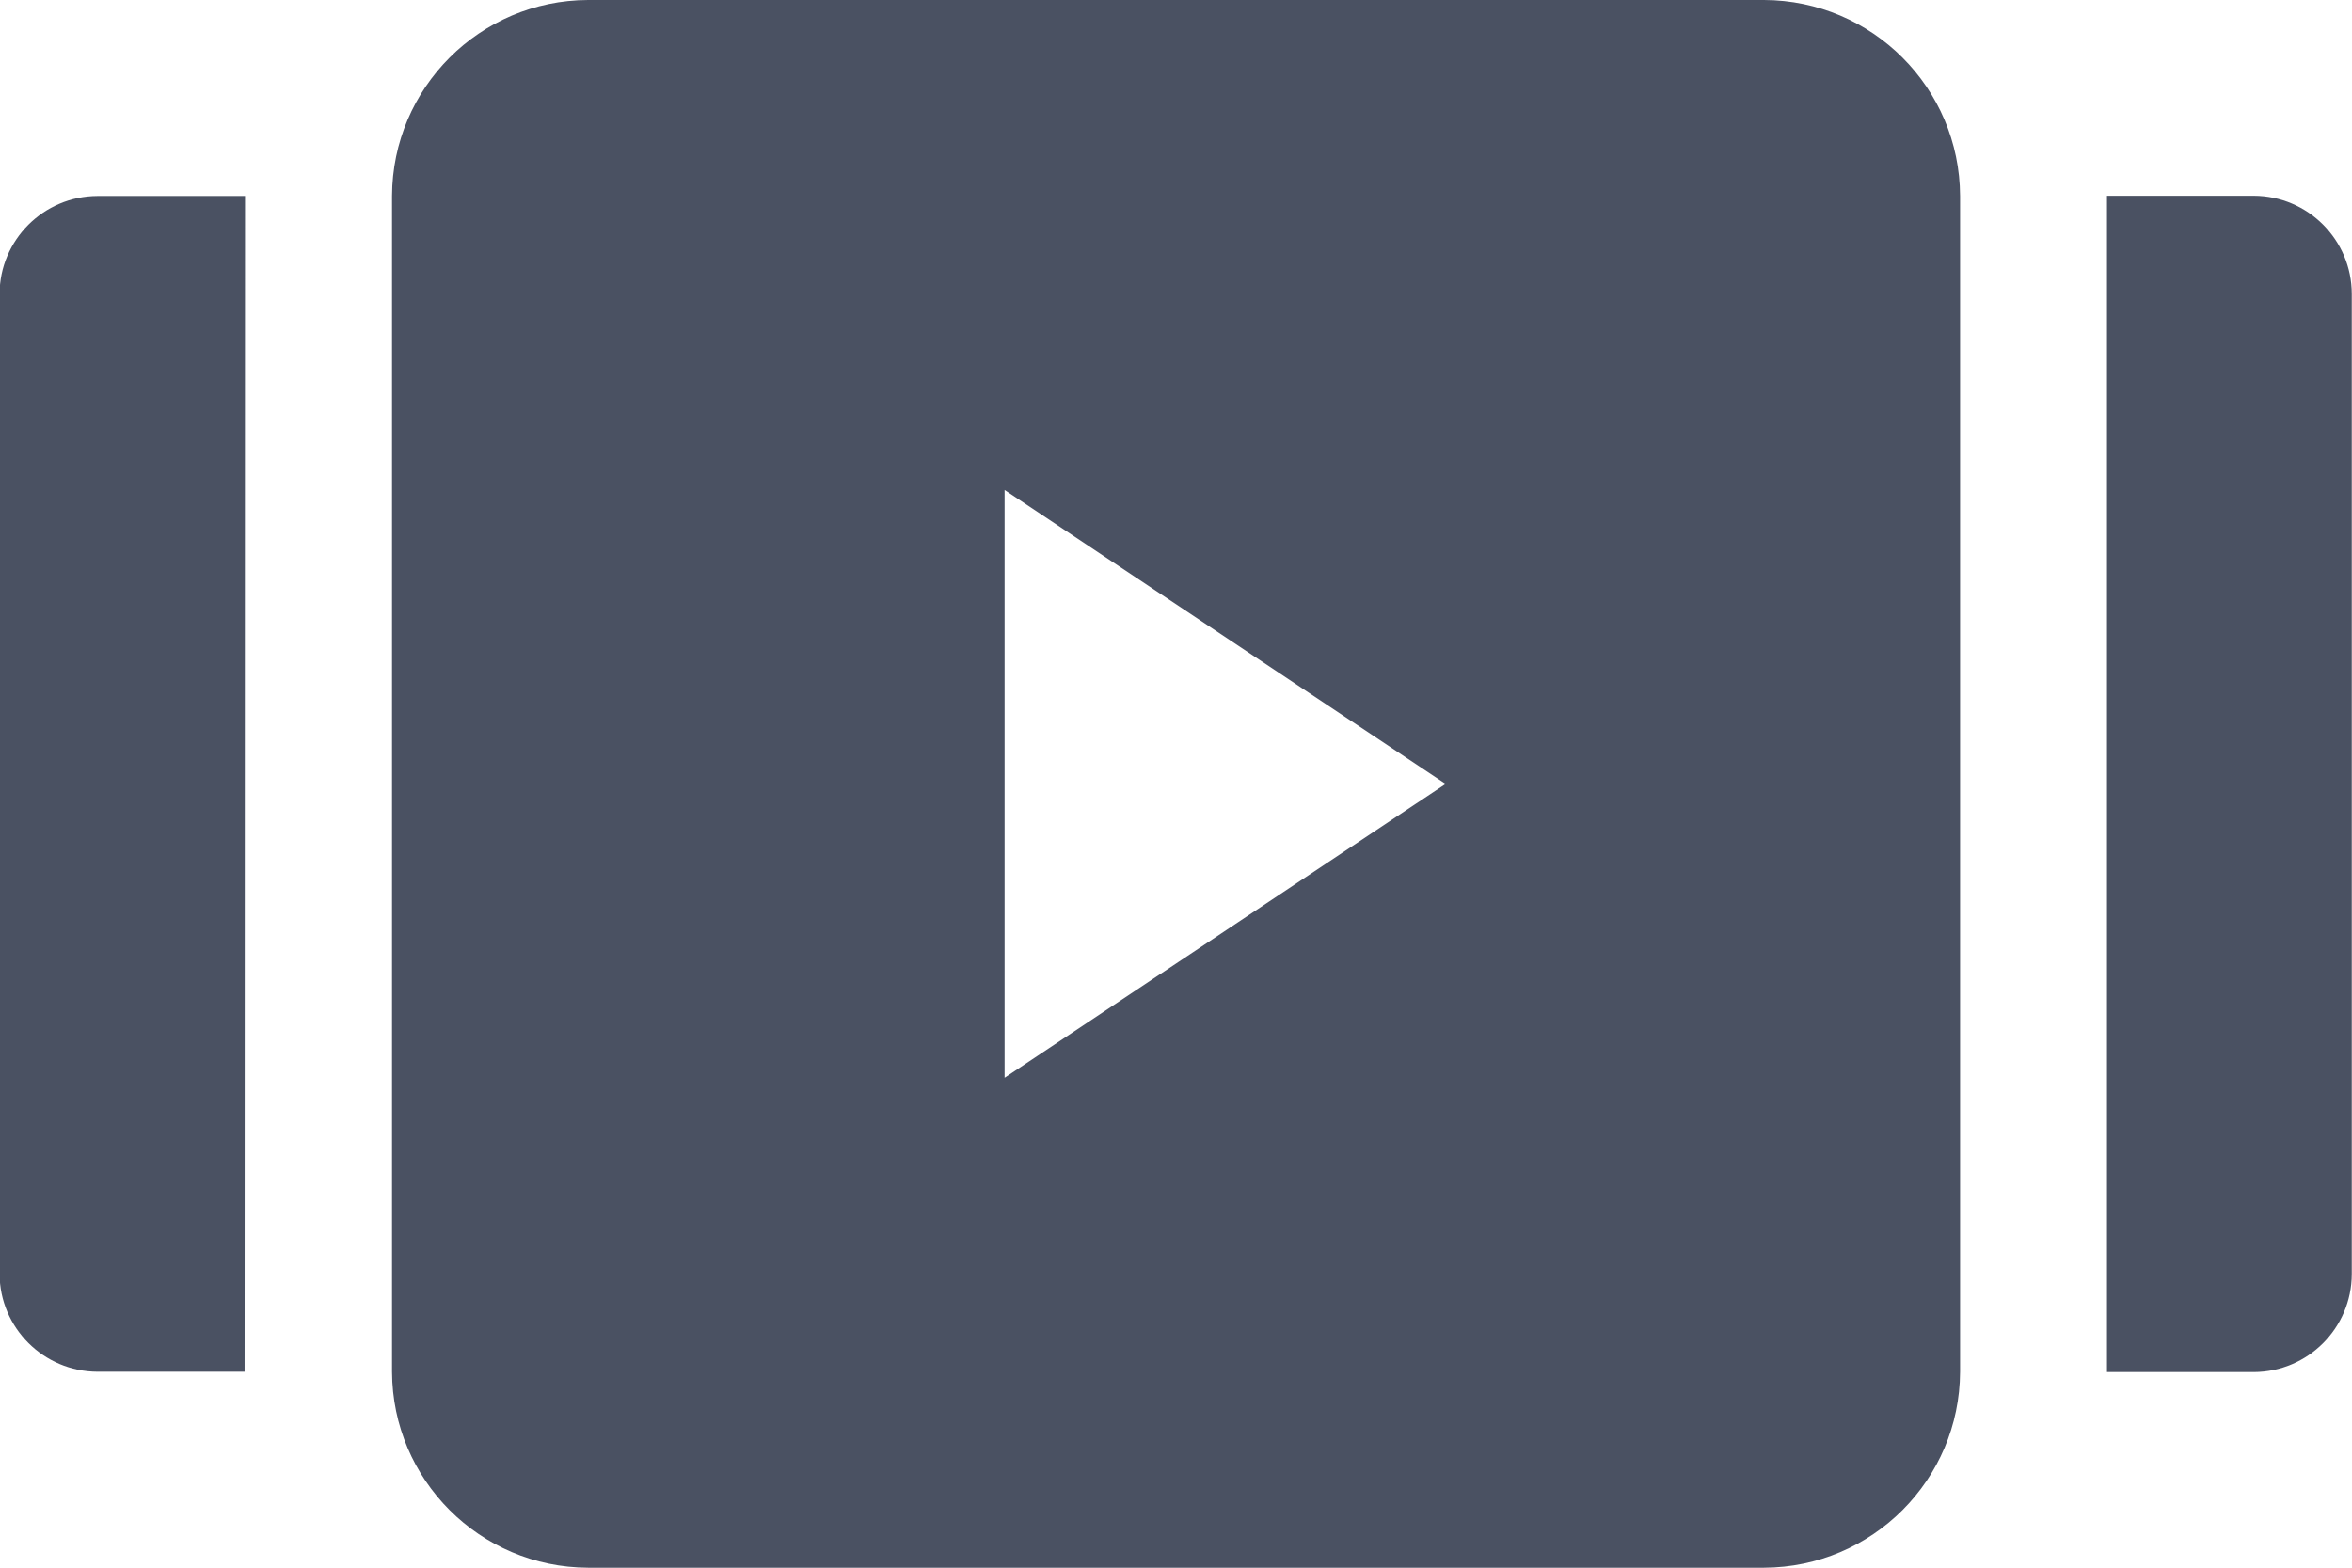
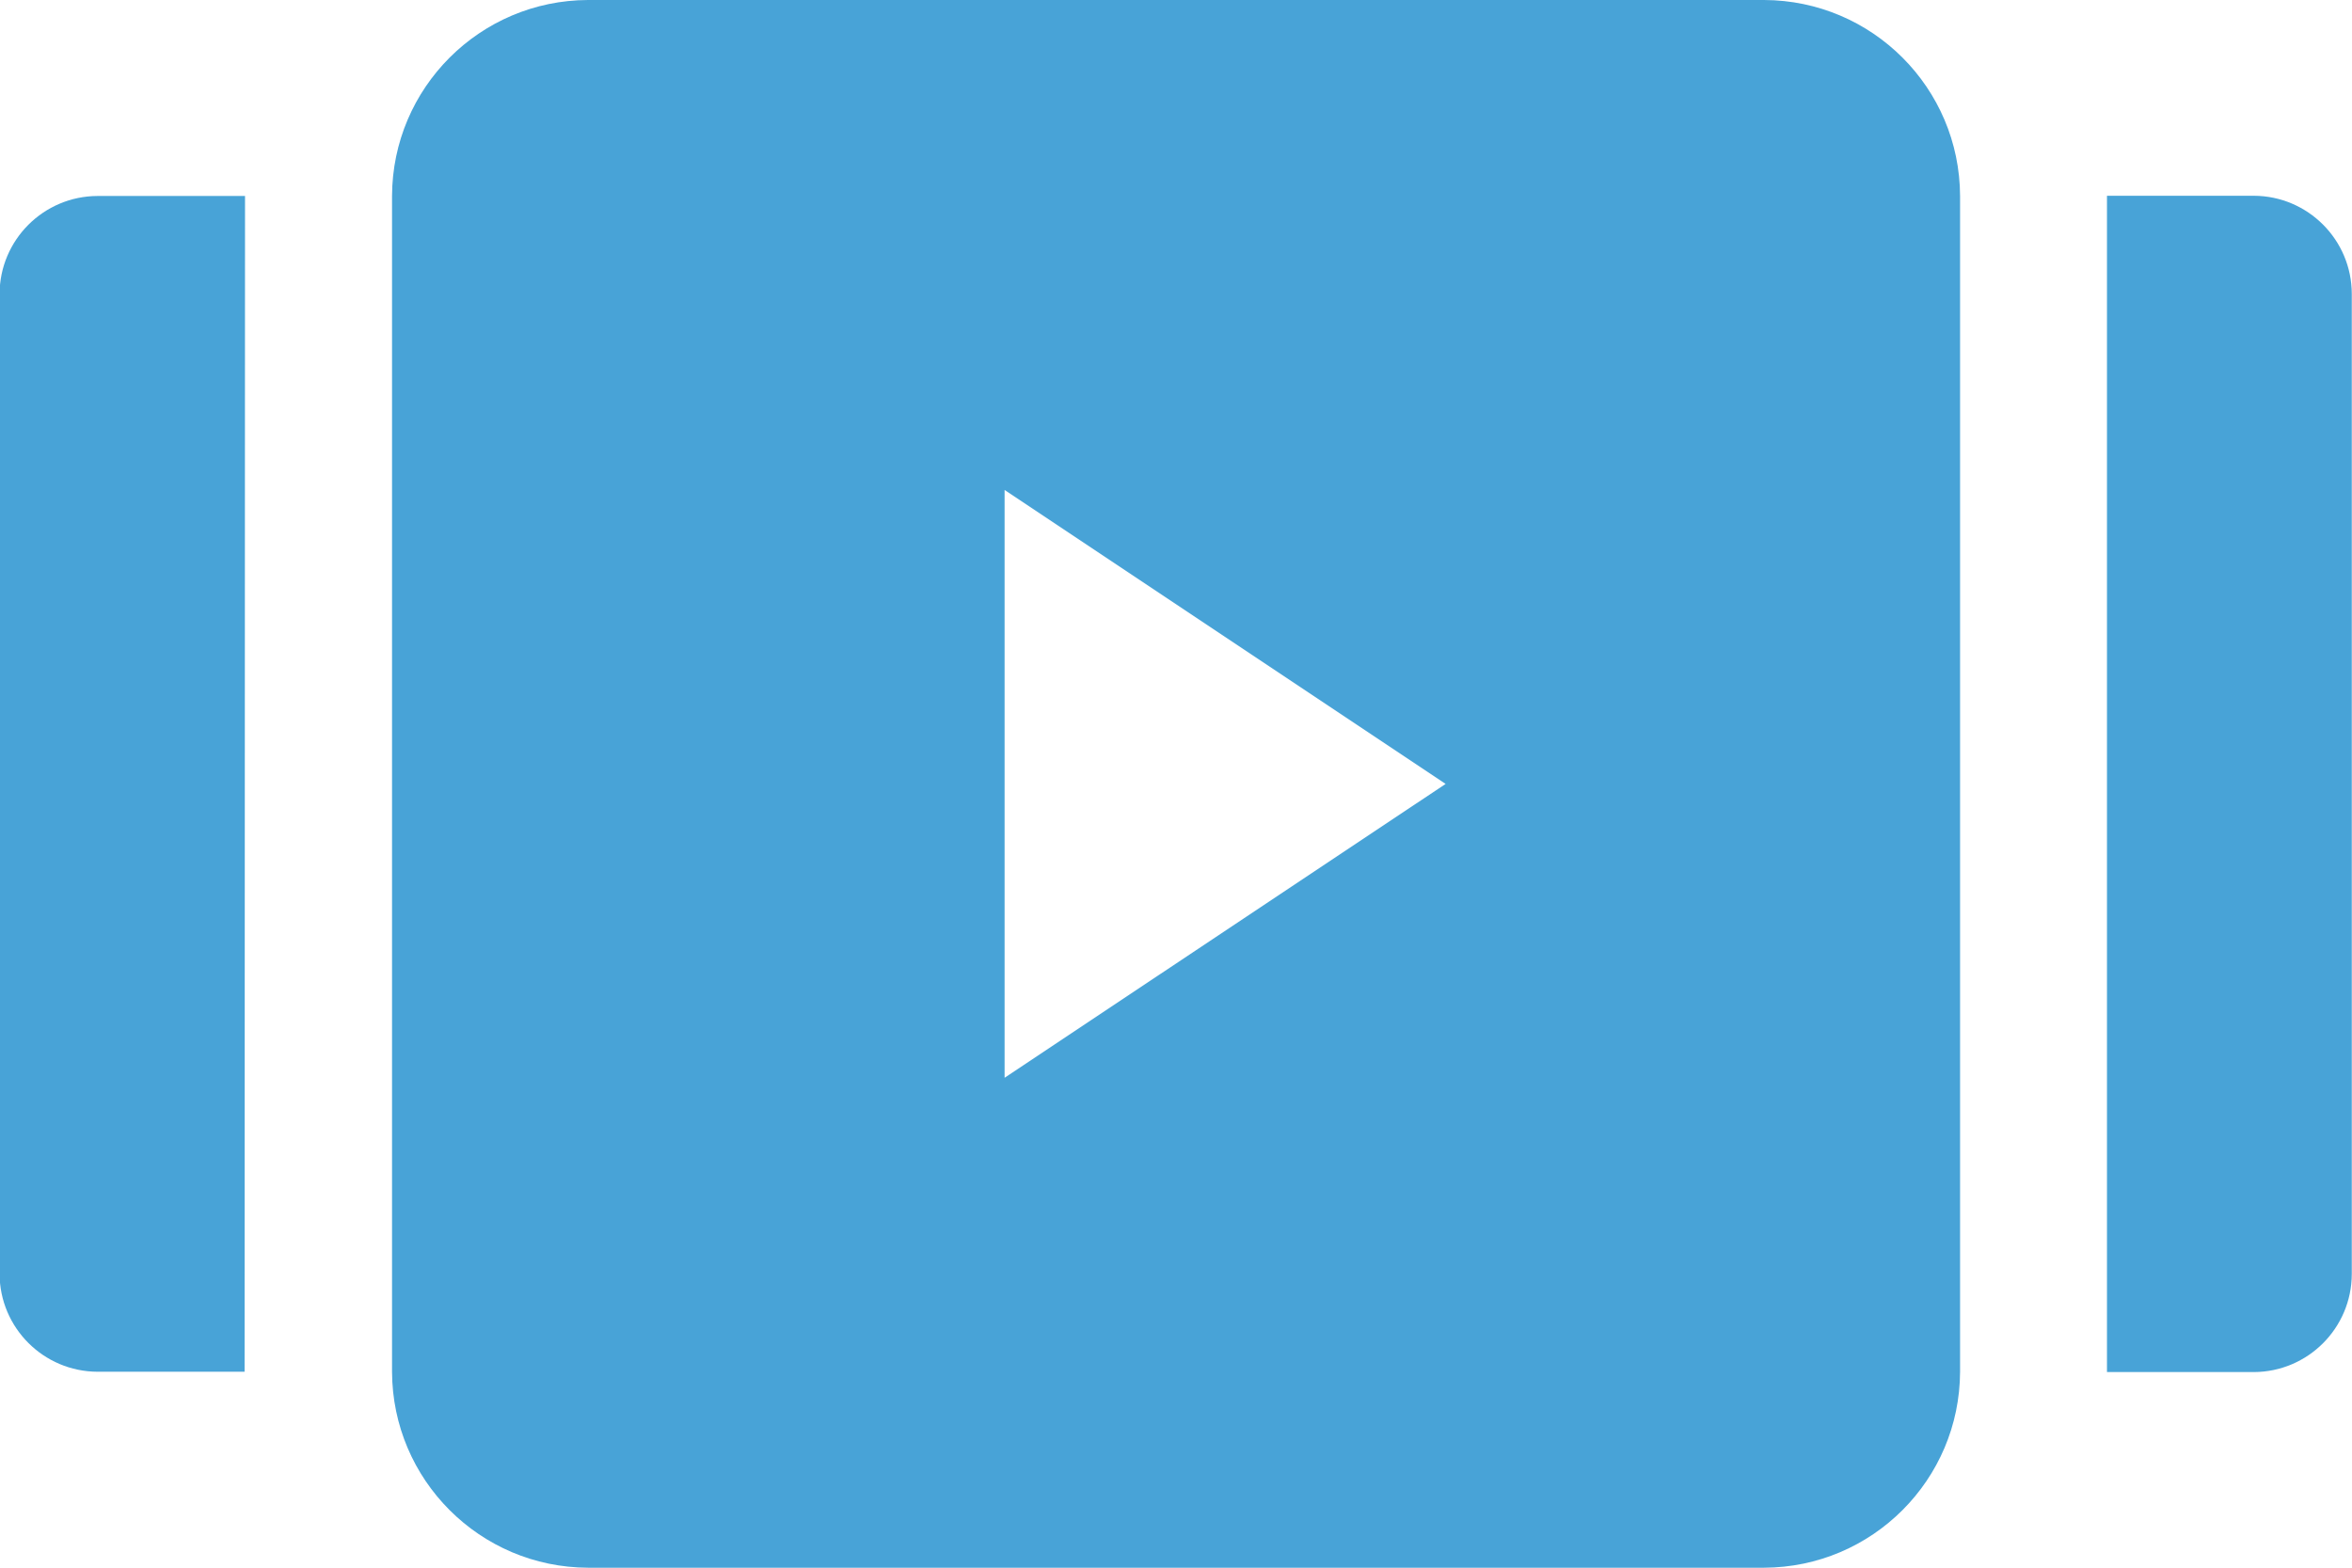
<svg xmlns="http://www.w3.org/2000/svg" width="21.79" height="14.526" viewBox="0 0 21.79 14.526">
  <g id="noun-video-1635751" transform="translate(-125.996 -130.66)">
-     <path id="Path_169518" data-name="Path 169518" d="M213.375,130.66H202.48a1.822,1.822,0,0,0-1.816,1.816v10.895a1.822,1.822,0,0,0,1.816,1.816h10.895a1.822,1.822,0,0,0,1.816-1.816V132.476A1.822,1.822,0,0,0,213.375,130.66Zm-7.036,9.987V135.2l4.086,2.724Z" transform="translate(-71.036)" fill="#4a5162" />
-     <path id="Path_169519" data-name="Path 169519" d="M128.266,168H126.9a.911.911,0,0,0-.908.908v9.079a.911.911,0,0,0,.908.908h1.362Z" transform="translate(0 -35.524)" fill="#4a5162" />
-     <path id="Path_169520" data-name="Path 169520" d="M527.34,178.9H528.7a.911.911,0,0,0,.908-.908V168.91A.911.911,0,0,0,528.7,168H527.34Z" transform="translate(-381.824 -35.526)" fill="#4a5162" />
+     <path id="Path_169518" data-name="Path 169518" d="M213.375,130.66H202.48a1.822,1.822,0,0,0-1.816,1.816v10.895a1.822,1.822,0,0,0,1.816,1.816h10.895a1.822,1.822,0,0,0,1.816-1.816V132.476A1.822,1.822,0,0,0,213.375,130.66Zm-7.036,9.987V135.2l4.086,2.724Z" transform="translate(-71.036)" fill="#48a3d7" />
+     <path id="Path_169519" data-name="Path 169519" d="M128.266,168H126.9a.911.911,0,0,0-.908.908v9.079a.911.911,0,0,0,.908.908h1.362Z" transform="translate(0 -35.524)" fill="#48a3d7" />
+     <path id="Path_169520" data-name="Path 169520" d="M527.34,178.9H528.7a.911.911,0,0,0,.908-.908V168.91A.911.911,0,0,0,528.7,168H527.34Z" transform="translate(-381.824 -35.526)" fill="#48a3d7" />
  </g>
</svg>
